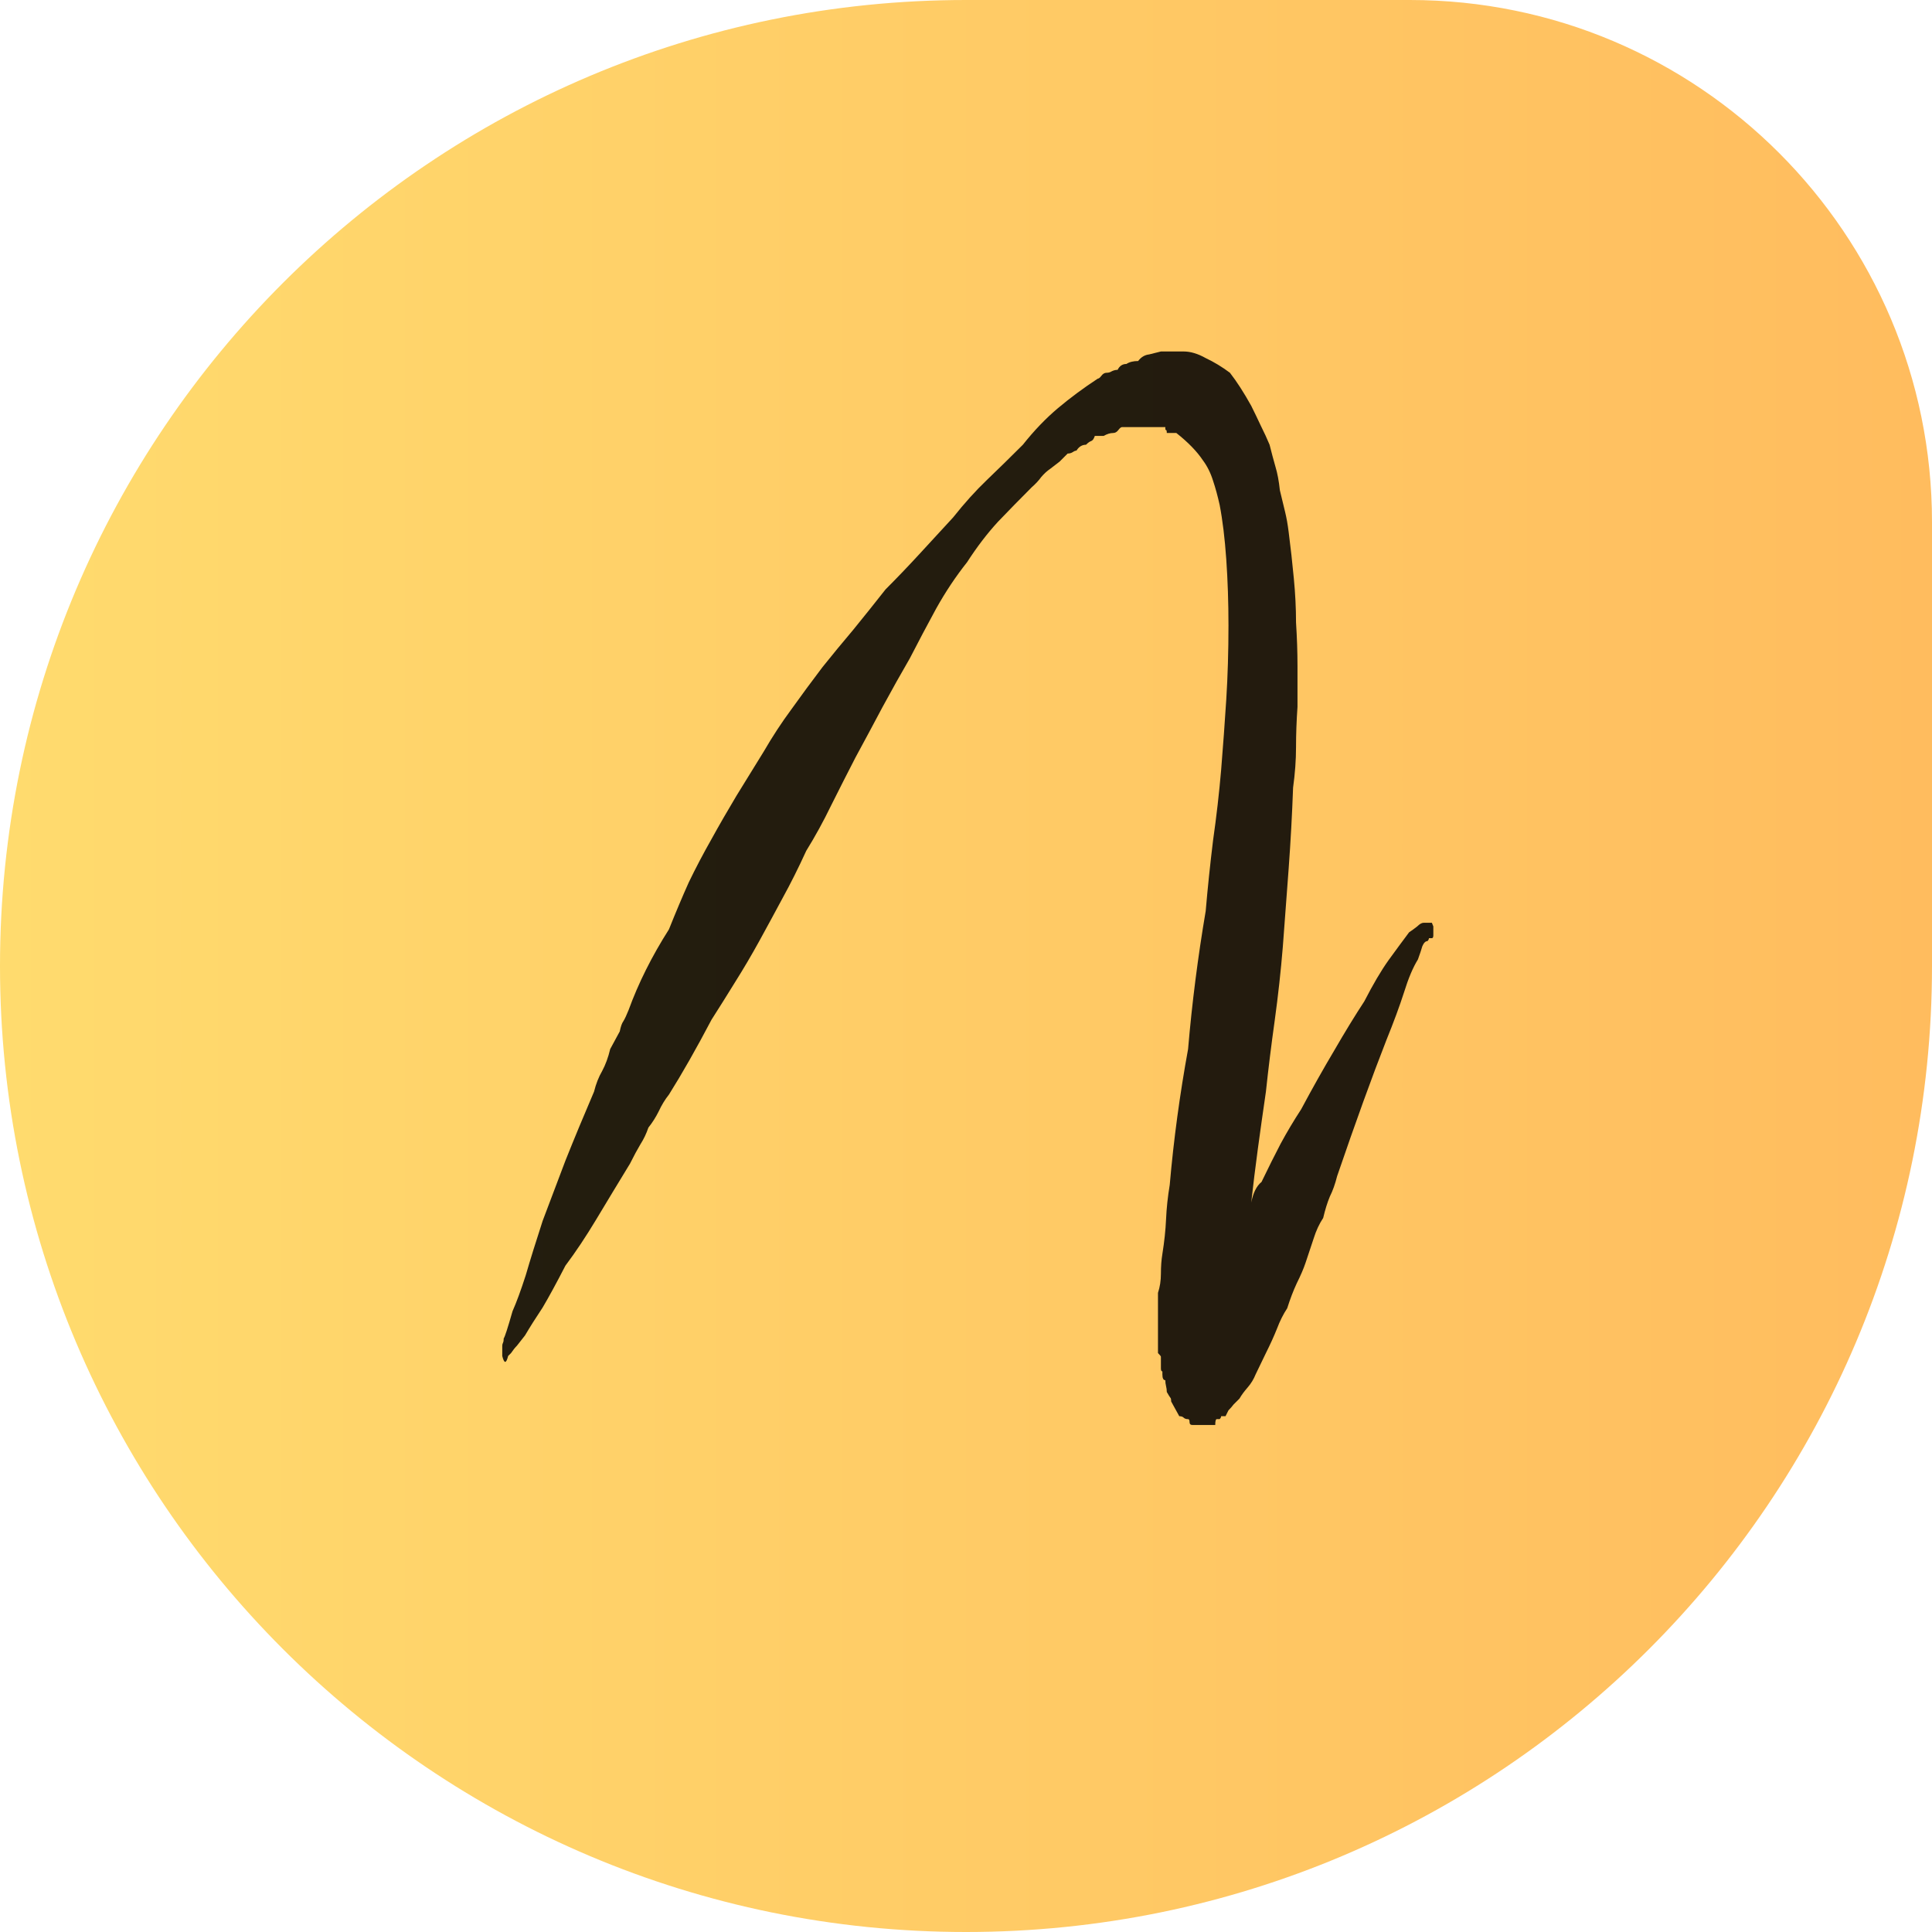
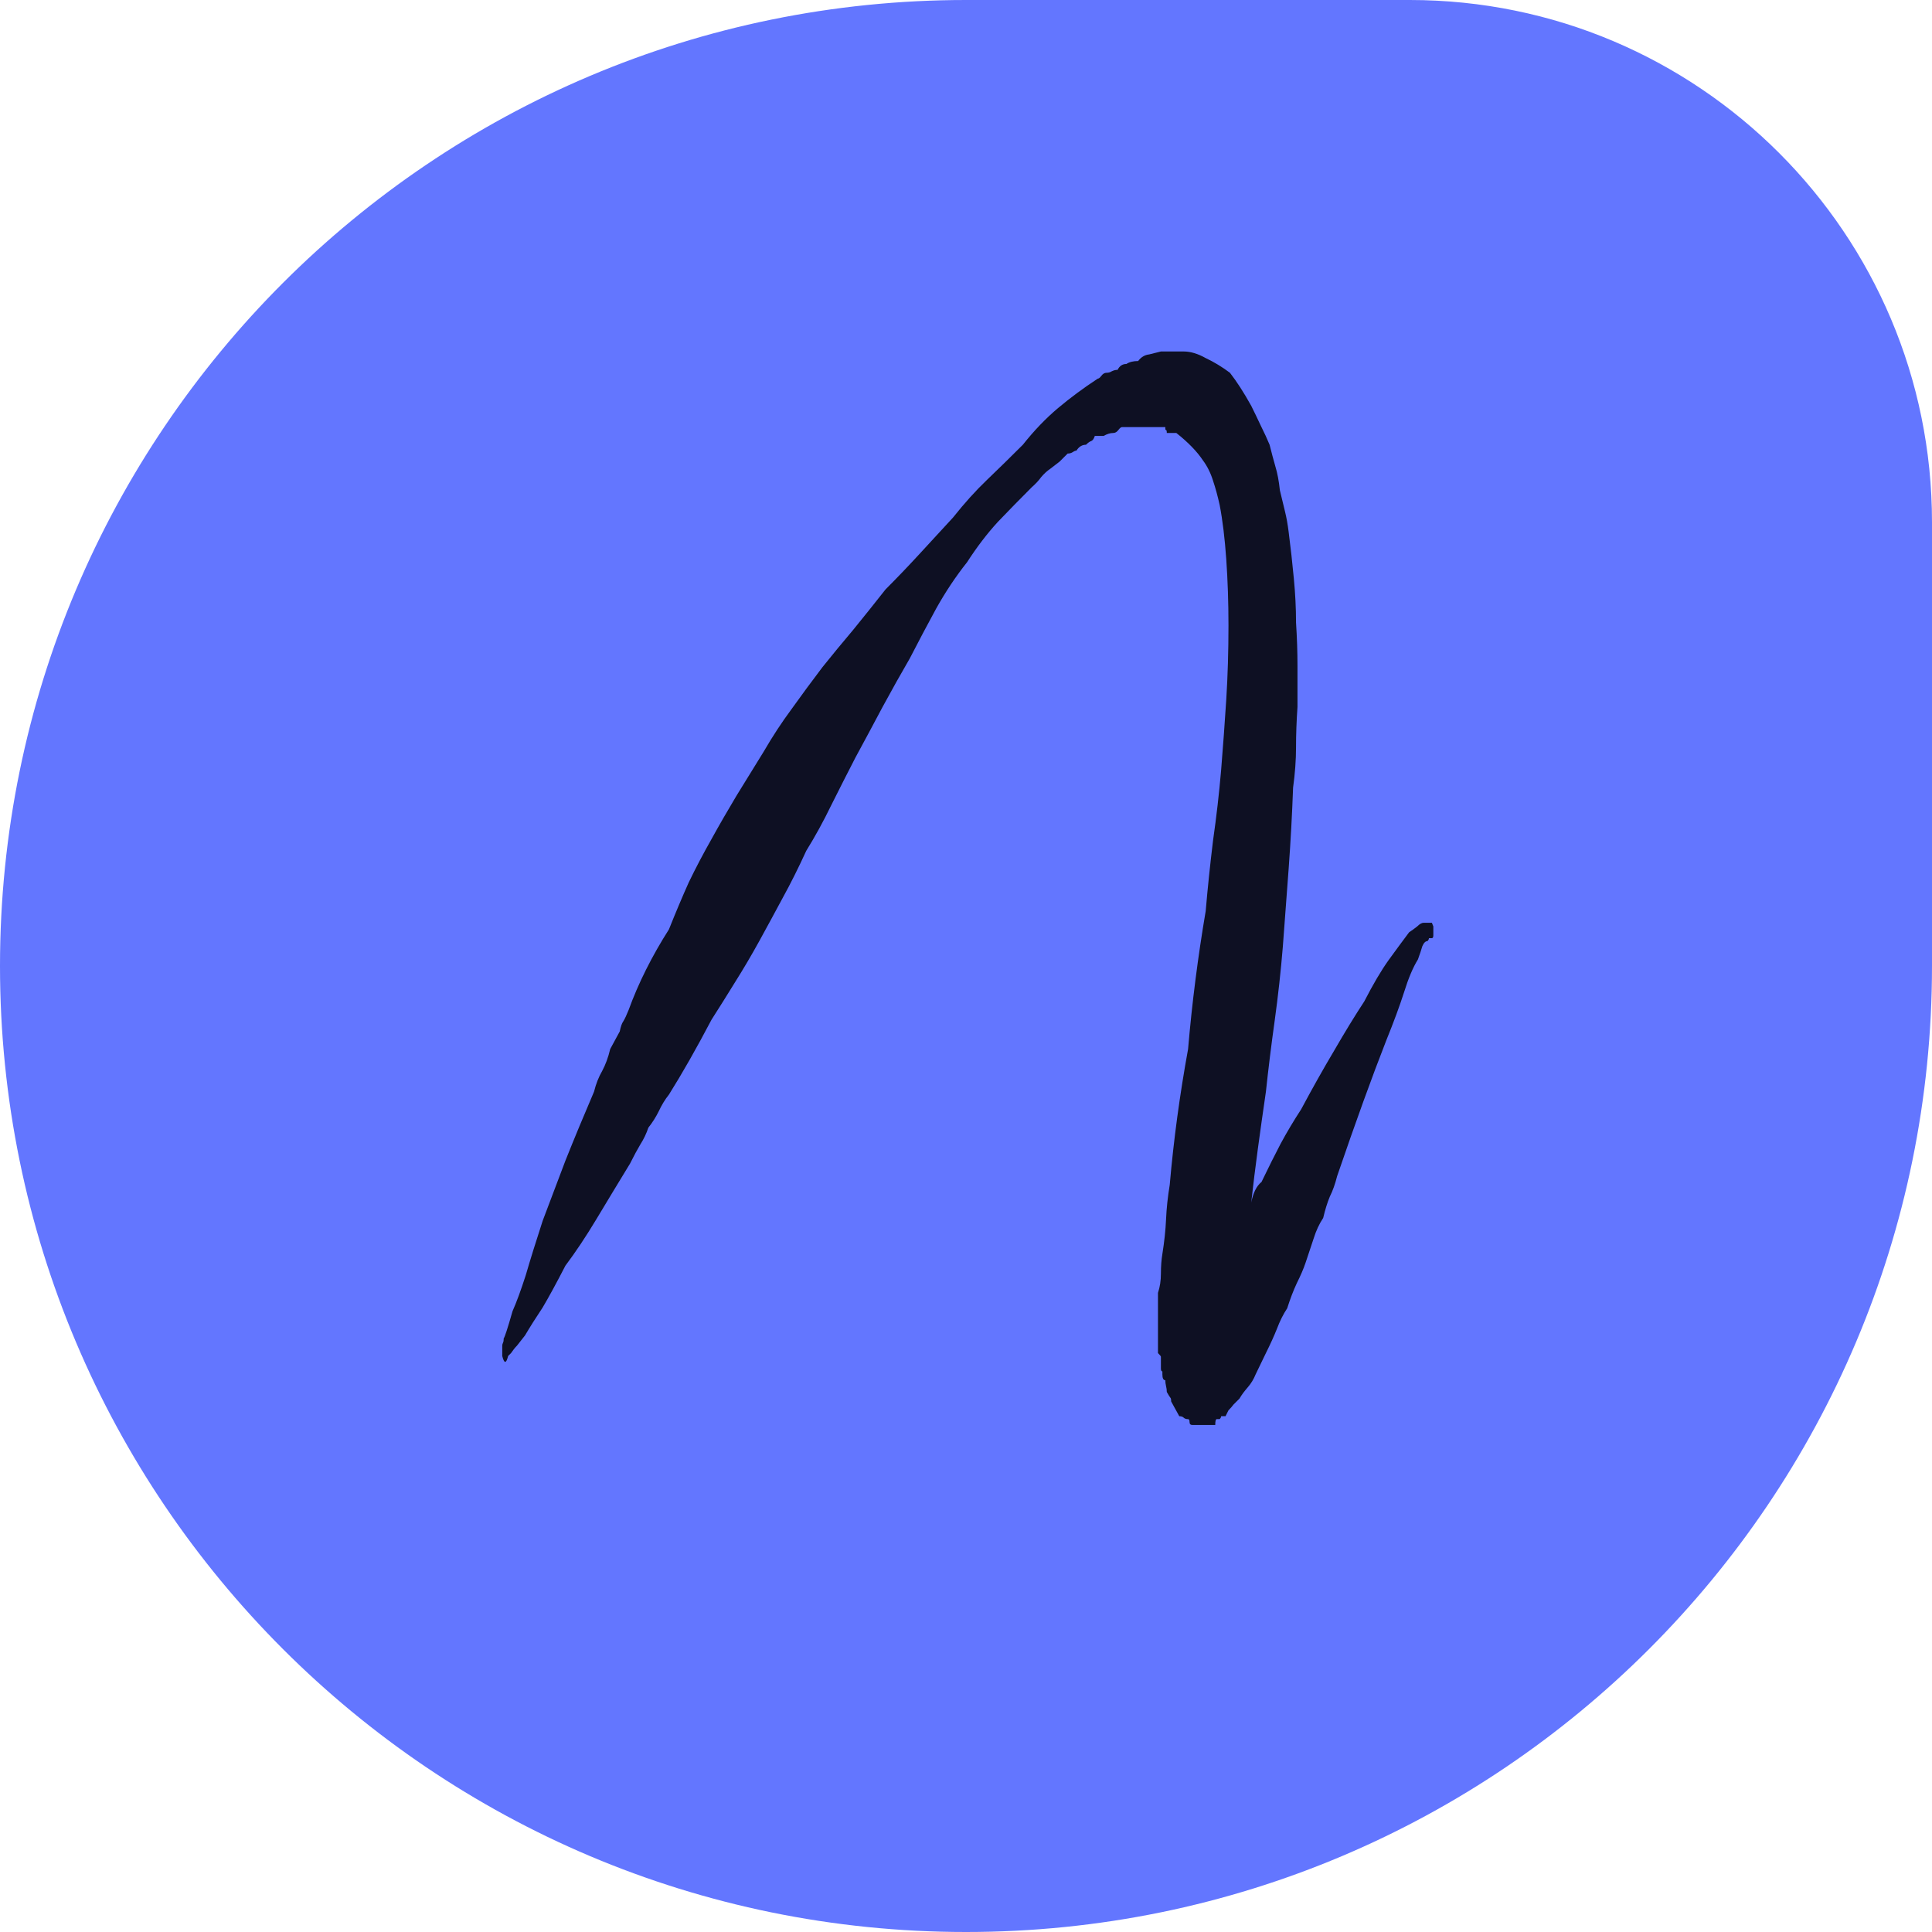
<svg xmlns="http://www.w3.org/2000/svg" width="185" height="185" viewBox="0 0 185 185" fill="none">
  <path d="M0 92.5C0 41.414 41.414 0 92.5 0H135C162.614 0 185 22.386 185 50V92.5C185 143.586 143.586 185 92.5 185V185C41.414 185 0 143.586 0 92.5V92.5Z" fill="url(#paint0_linear_13_13)" />
  <path d="M137.109 88.359C137.109 88.359 137.156 88.477 137.25 88.711V88.992C137.25 89.18 137.25 89.367 137.25 89.555C137.25 89.742 137.203 89.836 137.109 89.836H136.828C136.828 89.93 136.781 90.023 136.688 90.117C136.5 90.117 136.336 90.281 136.195 90.609C136.102 90.938 135.961 91.359 135.773 91.875C135.305 92.625 134.859 93.68 134.438 95.039C134.016 96.352 133.453 97.875 132.75 99.609C131.391 103.078 129.82 107.414 128.039 112.617C127.852 113.367 127.617 114.023 127.336 114.586C127.102 115.148 126.891 115.828 126.703 116.625C126.328 117.188 126.023 117.844 125.789 118.594C125.555 119.297 125.297 120.07 125.016 120.914C124.828 121.477 124.547 122.133 124.172 122.883C123.844 123.586 123.539 124.383 123.258 125.273C122.883 125.836 122.555 126.492 122.273 127.242C121.992 127.945 121.641 128.719 121.219 129.562L120.234 131.602C120.047 132.07 119.789 132.492 119.461 132.867C119.133 133.242 118.875 133.594 118.688 133.922C118.5 134.109 118.312 134.297 118.125 134.484C117.984 134.672 117.82 134.859 117.633 135.047L117.352 135.609H116.93C116.93 135.703 116.883 135.797 116.789 135.891H116.508C116.414 135.891 116.367 136.078 116.367 136.453H116.086H115.945H115.664H115.453H115.172H114.75H114.609H114.188C114 136.453 113.906 136.359 113.906 136.172C113.906 135.984 113.859 135.891 113.766 135.891C113.578 135.891 113.438 135.844 113.344 135.75C113.25 135.656 113.109 135.609 112.922 135.609L112.148 134.203C112.148 134.016 112.125 133.898 112.078 133.852C112.031 133.805 111.914 133.617 111.727 133.289C111.727 133.102 111.703 132.914 111.656 132.727C111.609 132.539 111.586 132.352 111.586 132.164C111.398 132.164 111.305 131.977 111.305 131.602V131.32C111.211 131.32 111.164 131.227 111.164 131.039V130.758C111.164 130.289 111.164 130.008 111.164 129.914C111.164 129.867 111.07 129.75 110.883 129.562V129V128.719V125.555V123.797C111.07 123.234 111.164 122.625 111.164 121.969C111.164 121.266 111.211 120.633 111.305 120.07C111.492 118.898 111.609 117.797 111.656 116.766C111.703 115.688 111.82 114.586 112.008 113.461C112.383 109.148 112.969 104.812 113.766 100.453C113.953 98.25 114.188 96.047 114.469 93.844C114.75 91.641 115.078 89.438 115.453 87.234C115.641 85.031 115.875 82.781 116.156 80.484C116.484 78.188 116.742 75.938 116.93 73.734C117.117 71.438 117.281 69.188 117.422 66.984C117.562 64.734 117.633 62.367 117.633 59.883C117.633 57.68 117.562 55.57 117.422 53.555C117.281 51.539 117.07 49.805 116.789 48.352C116.602 47.508 116.391 46.734 116.156 46.031C115.922 45.281 115.594 44.625 115.172 44.062C114.609 43.219 113.766 42.352 112.641 41.461H111.727C111.727 41.273 111.703 41.18 111.656 41.18C111.609 41.18 111.586 41.133 111.586 41.039V40.898H111.164H110.32H109.406H108.562H107.438C107.344 40.898 107.227 40.992 107.086 41.18C106.945 41.367 106.781 41.461 106.594 41.461C106.312 41.461 106.008 41.555 105.68 41.742H104.836C104.742 42.023 104.625 42.188 104.484 42.234C104.344 42.281 104.18 42.398 103.992 42.586C103.617 42.586 103.312 42.773 103.078 43.148C102.984 43.148 102.867 43.195 102.727 43.289C102.586 43.383 102.422 43.43 102.234 43.43C101.953 43.711 101.695 43.969 101.461 44.203C101.227 44.391 100.922 44.625 100.547 44.906C100.266 45.094 99.984 45.352 99.703 45.68C99.469 46.008 99.164 46.336 98.789 46.664C97.711 47.742 96.633 48.844 95.555 49.969C94.523 51.094 93.539 52.383 92.602 53.836C91.523 55.195 90.539 56.672 89.648 58.266C88.805 59.812 87.961 61.406 87.117 63.047C86.273 64.5 85.406 66.047 84.516 67.688C83.672 69.281 82.805 70.898 81.914 72.539C81.164 73.992 80.391 75.516 79.594 77.109C78.844 78.656 78.047 80.109 77.203 81.469C76.453 83.109 75.703 84.609 74.953 85.969C74.25 87.281 73.5 88.664 72.703 90.117C71.953 91.477 71.18 92.789 70.383 94.055C69.633 95.273 68.883 96.469 68.133 97.641C66.68 100.406 65.32 102.797 64.055 104.812C63.68 105.281 63.352 105.82 63.07 106.43C62.789 106.992 62.461 107.508 62.086 107.977C61.898 108.539 61.641 109.078 61.312 109.594C61.031 110.062 60.703 110.672 60.328 111.422C59.156 113.344 58.078 115.125 57.094 116.766C56.109 118.406 55.125 119.883 54.141 121.195C53.297 122.836 52.57 124.172 51.961 125.203C51.305 126.188 50.742 127.078 50.273 127.875C49.898 128.344 49.641 128.672 49.5 128.859C49.312 129.047 49.125 129.281 48.938 129.562L48.656 129.844C48.469 130.594 48.281 130.594 48.094 129.844V129V128.859C48.094 128.766 48.117 128.672 48.164 128.578C48.211 128.484 48.234 128.344 48.234 128.156C48.328 128.062 48.609 127.195 49.078 125.555C49.453 124.711 49.875 123.562 50.344 122.109C50.766 120.656 51.305 118.922 51.961 116.906C52.617 115.172 53.344 113.25 54.141 111.141C54.984 109.031 55.898 106.828 56.883 104.531C57.07 103.781 57.328 103.125 57.656 102.562C57.984 101.953 58.242 101.25 58.43 100.453L59.344 98.766C59.438 98.297 59.555 97.969 59.695 97.781C59.836 97.547 60 97.195 60.188 96.727C61.125 94.148 62.414 91.57 64.055 88.992C64.711 87.352 65.344 85.852 65.953 84.492C66.609 83.133 67.336 81.75 68.133 80.344C68.883 78.984 69.68 77.602 70.523 76.195C71.414 74.742 72.281 73.336 73.125 71.977C73.969 70.523 74.859 69.164 75.797 67.898C76.734 66.586 77.719 65.25 78.75 63.891C79.688 62.719 80.672 61.523 81.703 60.305C82.734 59.039 83.766 57.75 84.797 56.438C85.875 55.359 86.953 54.234 88.031 53.062C89.156 51.844 90.234 50.672 91.266 49.547C92.344 48.188 93.422 46.992 94.5 45.961C95.625 44.883 96.773 43.758 97.945 42.586C99.023 41.227 100.148 40.055 101.32 39.07C102.492 38.086 103.758 37.148 105.117 36.258C105.211 36.258 105.328 36.164 105.469 35.977C105.609 35.789 105.773 35.695 105.961 35.695C106.148 35.695 106.312 35.648 106.453 35.555C106.641 35.461 106.828 35.414 107.016 35.414C107.203 35.039 107.484 34.852 107.859 34.852C108.141 34.664 108.516 34.57 108.984 34.57C109.266 34.195 109.617 33.984 110.039 33.938L111.164 33.656H111.305H111.586H112.008H113.344C114 33.656 114.703 33.867 115.453 34.289C116.25 34.664 117.023 35.133 117.773 35.695C118.43 36.539 119.109 37.594 119.812 38.859C120.094 39.422 120.398 40.055 120.727 40.758C121.055 41.414 121.336 42.023 121.57 42.586C121.758 43.336 121.945 44.039 122.133 44.695C122.32 45.305 122.461 46.055 122.555 46.945C122.742 47.695 122.906 48.375 123.047 48.984C123.188 49.547 123.305 50.203 123.398 50.953C123.586 52.406 123.75 53.883 123.891 55.383C124.031 56.836 124.102 58.242 124.102 59.602C124.195 61.055 124.242 62.438 124.242 63.75C124.242 65.016 124.242 66.328 124.242 67.688C124.148 69.047 124.102 70.336 124.102 71.555C124.102 72.773 124.008 74.062 123.82 75.422C123.727 78 123.586 80.578 123.398 83.156C123.211 85.688 123.023 88.195 122.836 90.68C122.648 92.977 122.391 95.32 122.062 97.711C121.734 100.055 121.453 102.328 121.219 104.531C120.938 106.453 120.68 108.281 120.445 110.016C120.211 111.75 120 113.461 119.812 115.148C120 114.211 120.328 113.555 120.797 113.18C121.453 111.82 122.062 110.602 122.625 109.523C123.234 108.398 123.891 107.297 124.594 106.219C125.672 104.203 126.727 102.328 127.758 100.594C128.789 98.812 129.75 97.242 130.641 95.883C131.484 94.242 132.258 92.93 132.961 91.945C133.711 90.914 134.367 90.023 134.93 89.273C135.211 89.086 135.469 88.898 135.703 88.711C135.938 88.477 136.148 88.359 136.336 88.359H136.688H136.828H137.109ZM115.031 122.672H114.75H115.031ZM114.75 122.672H114.609H114.75Z" fill="black" fill-opacity="0.86" />
  <defs>
    <linearGradient id="paint0_linear_13_13" x1="0" y1="92" x2="185" y2="92" gradientUnits="userSpaceOnUse">
-       <stop stop-color="#FFDB6E" />
-       <stop offset="1" stop-color="#FFBC5E" />
+       <stop stop-color="#6376ff" />
+       <stop offset="1" stop-color="#6376ff" />
    </linearGradient>
  </defs>
</svg>
